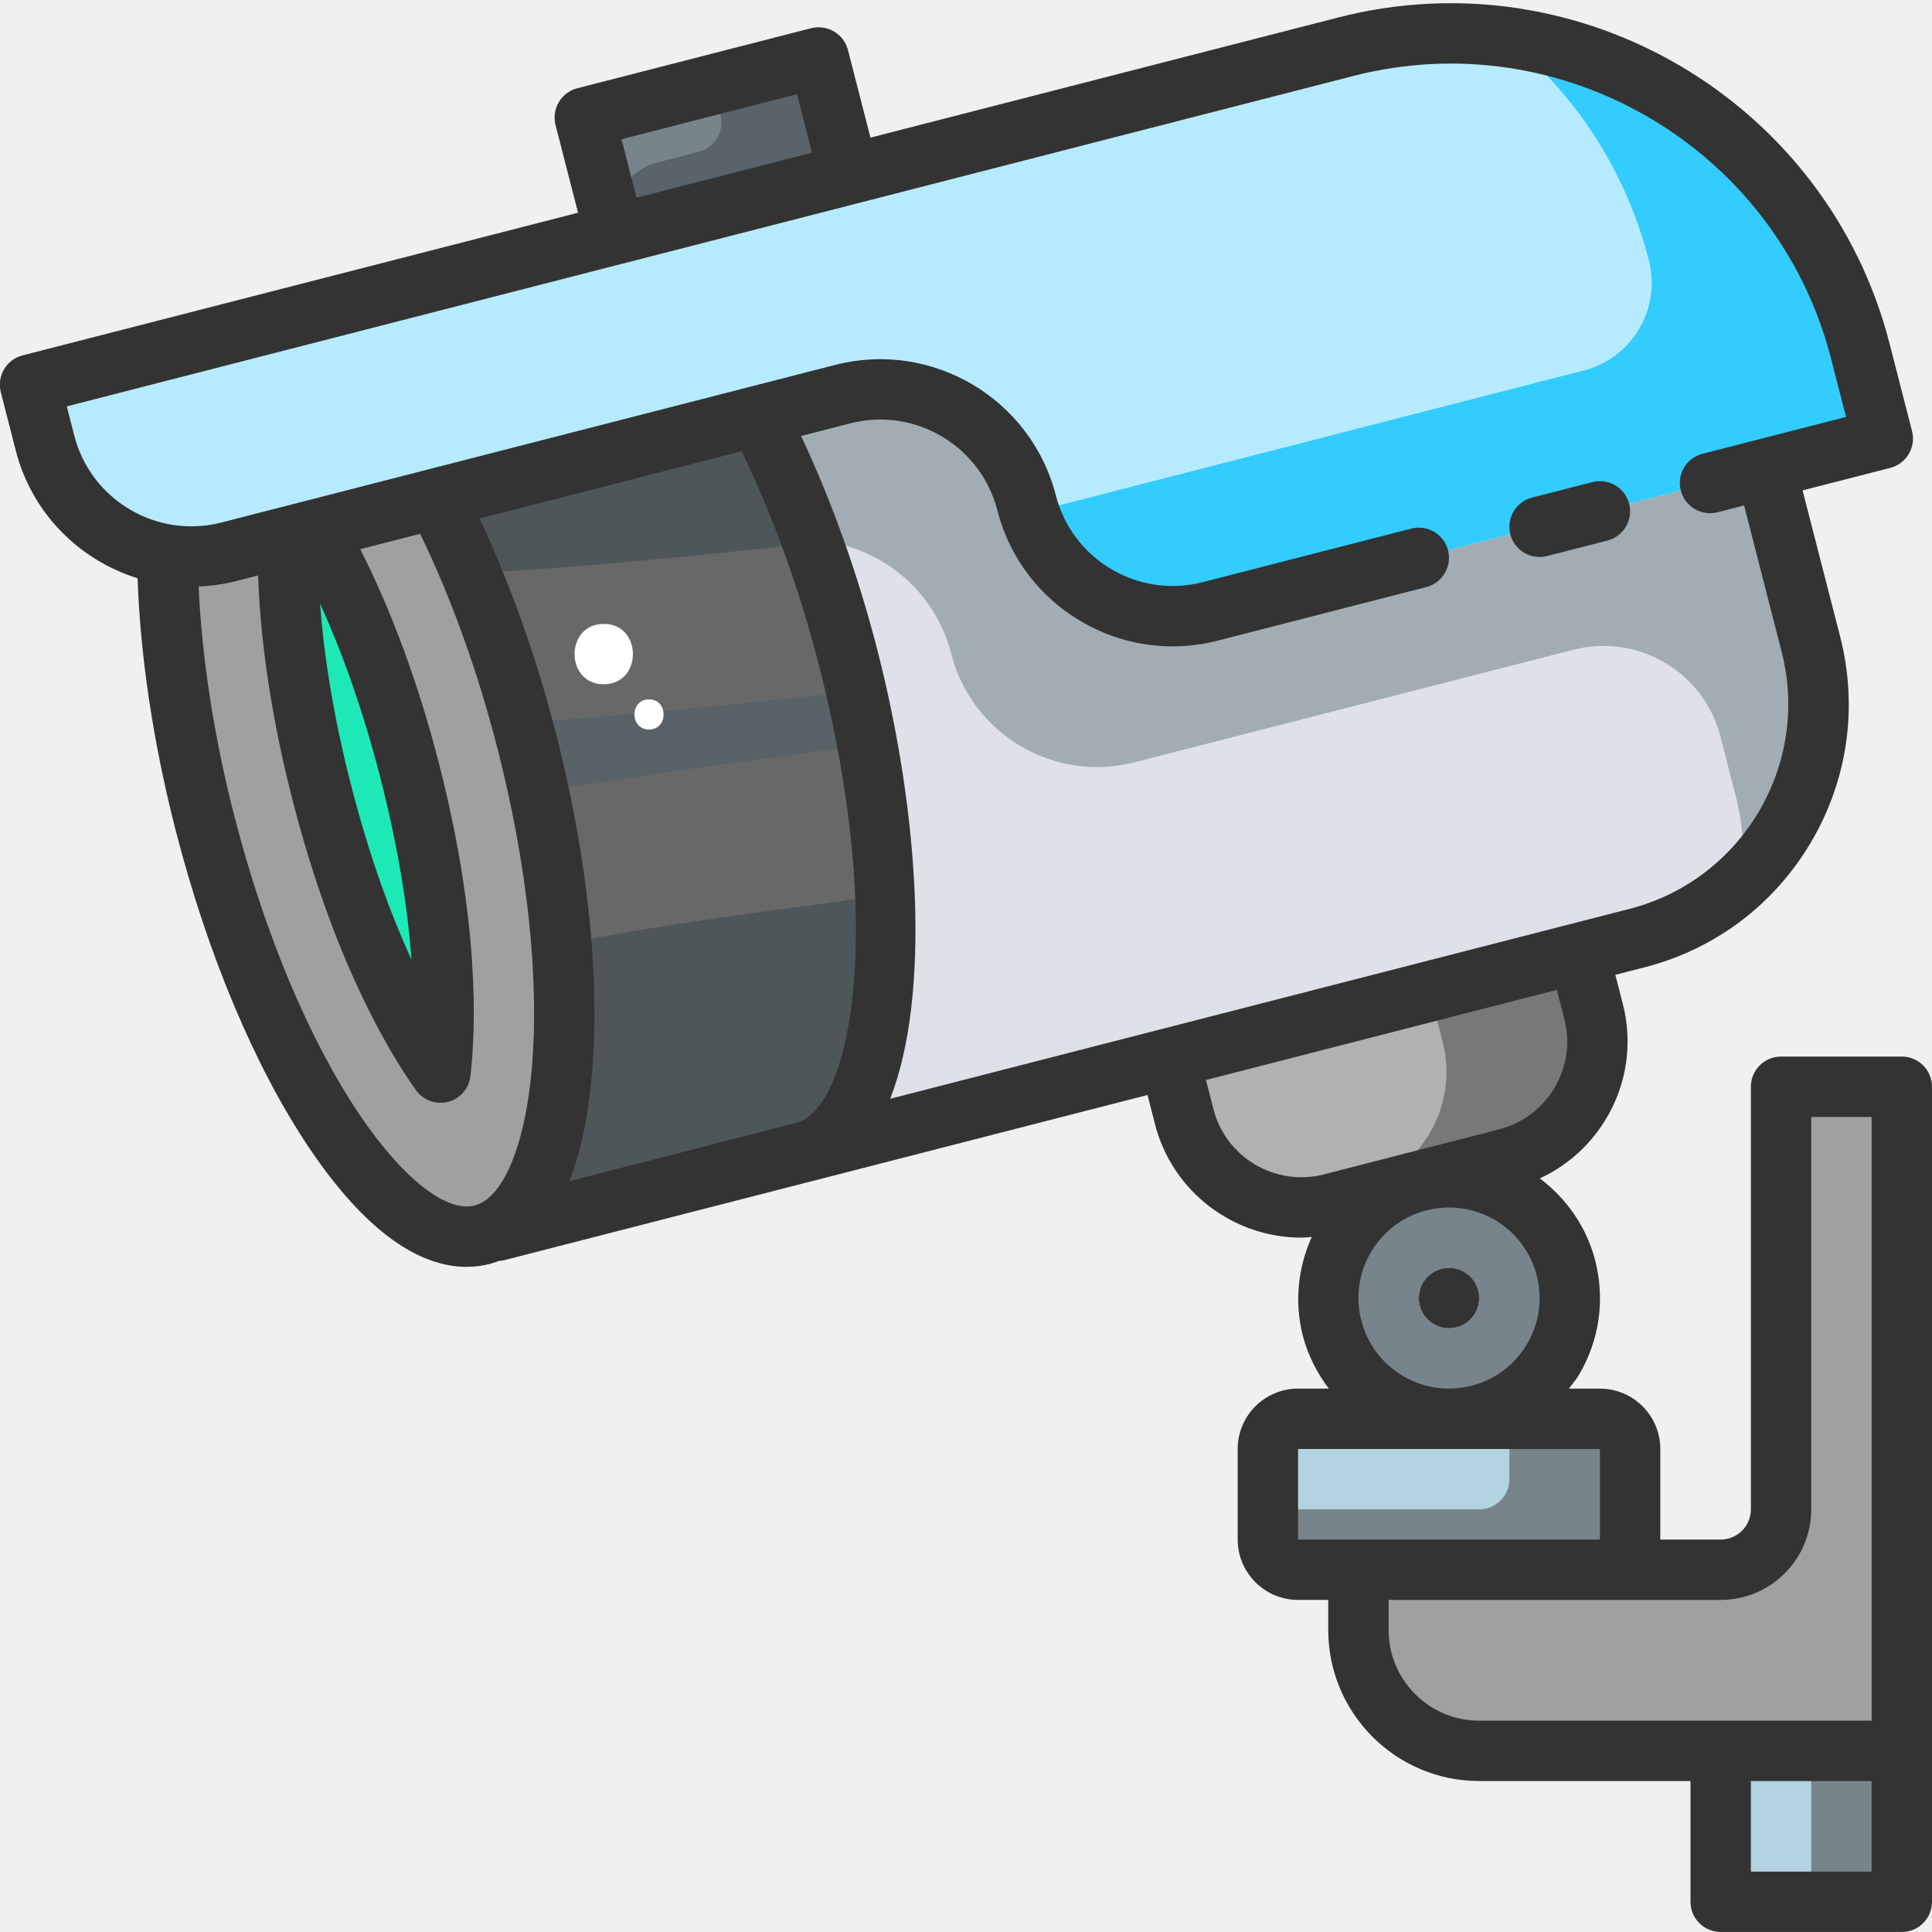
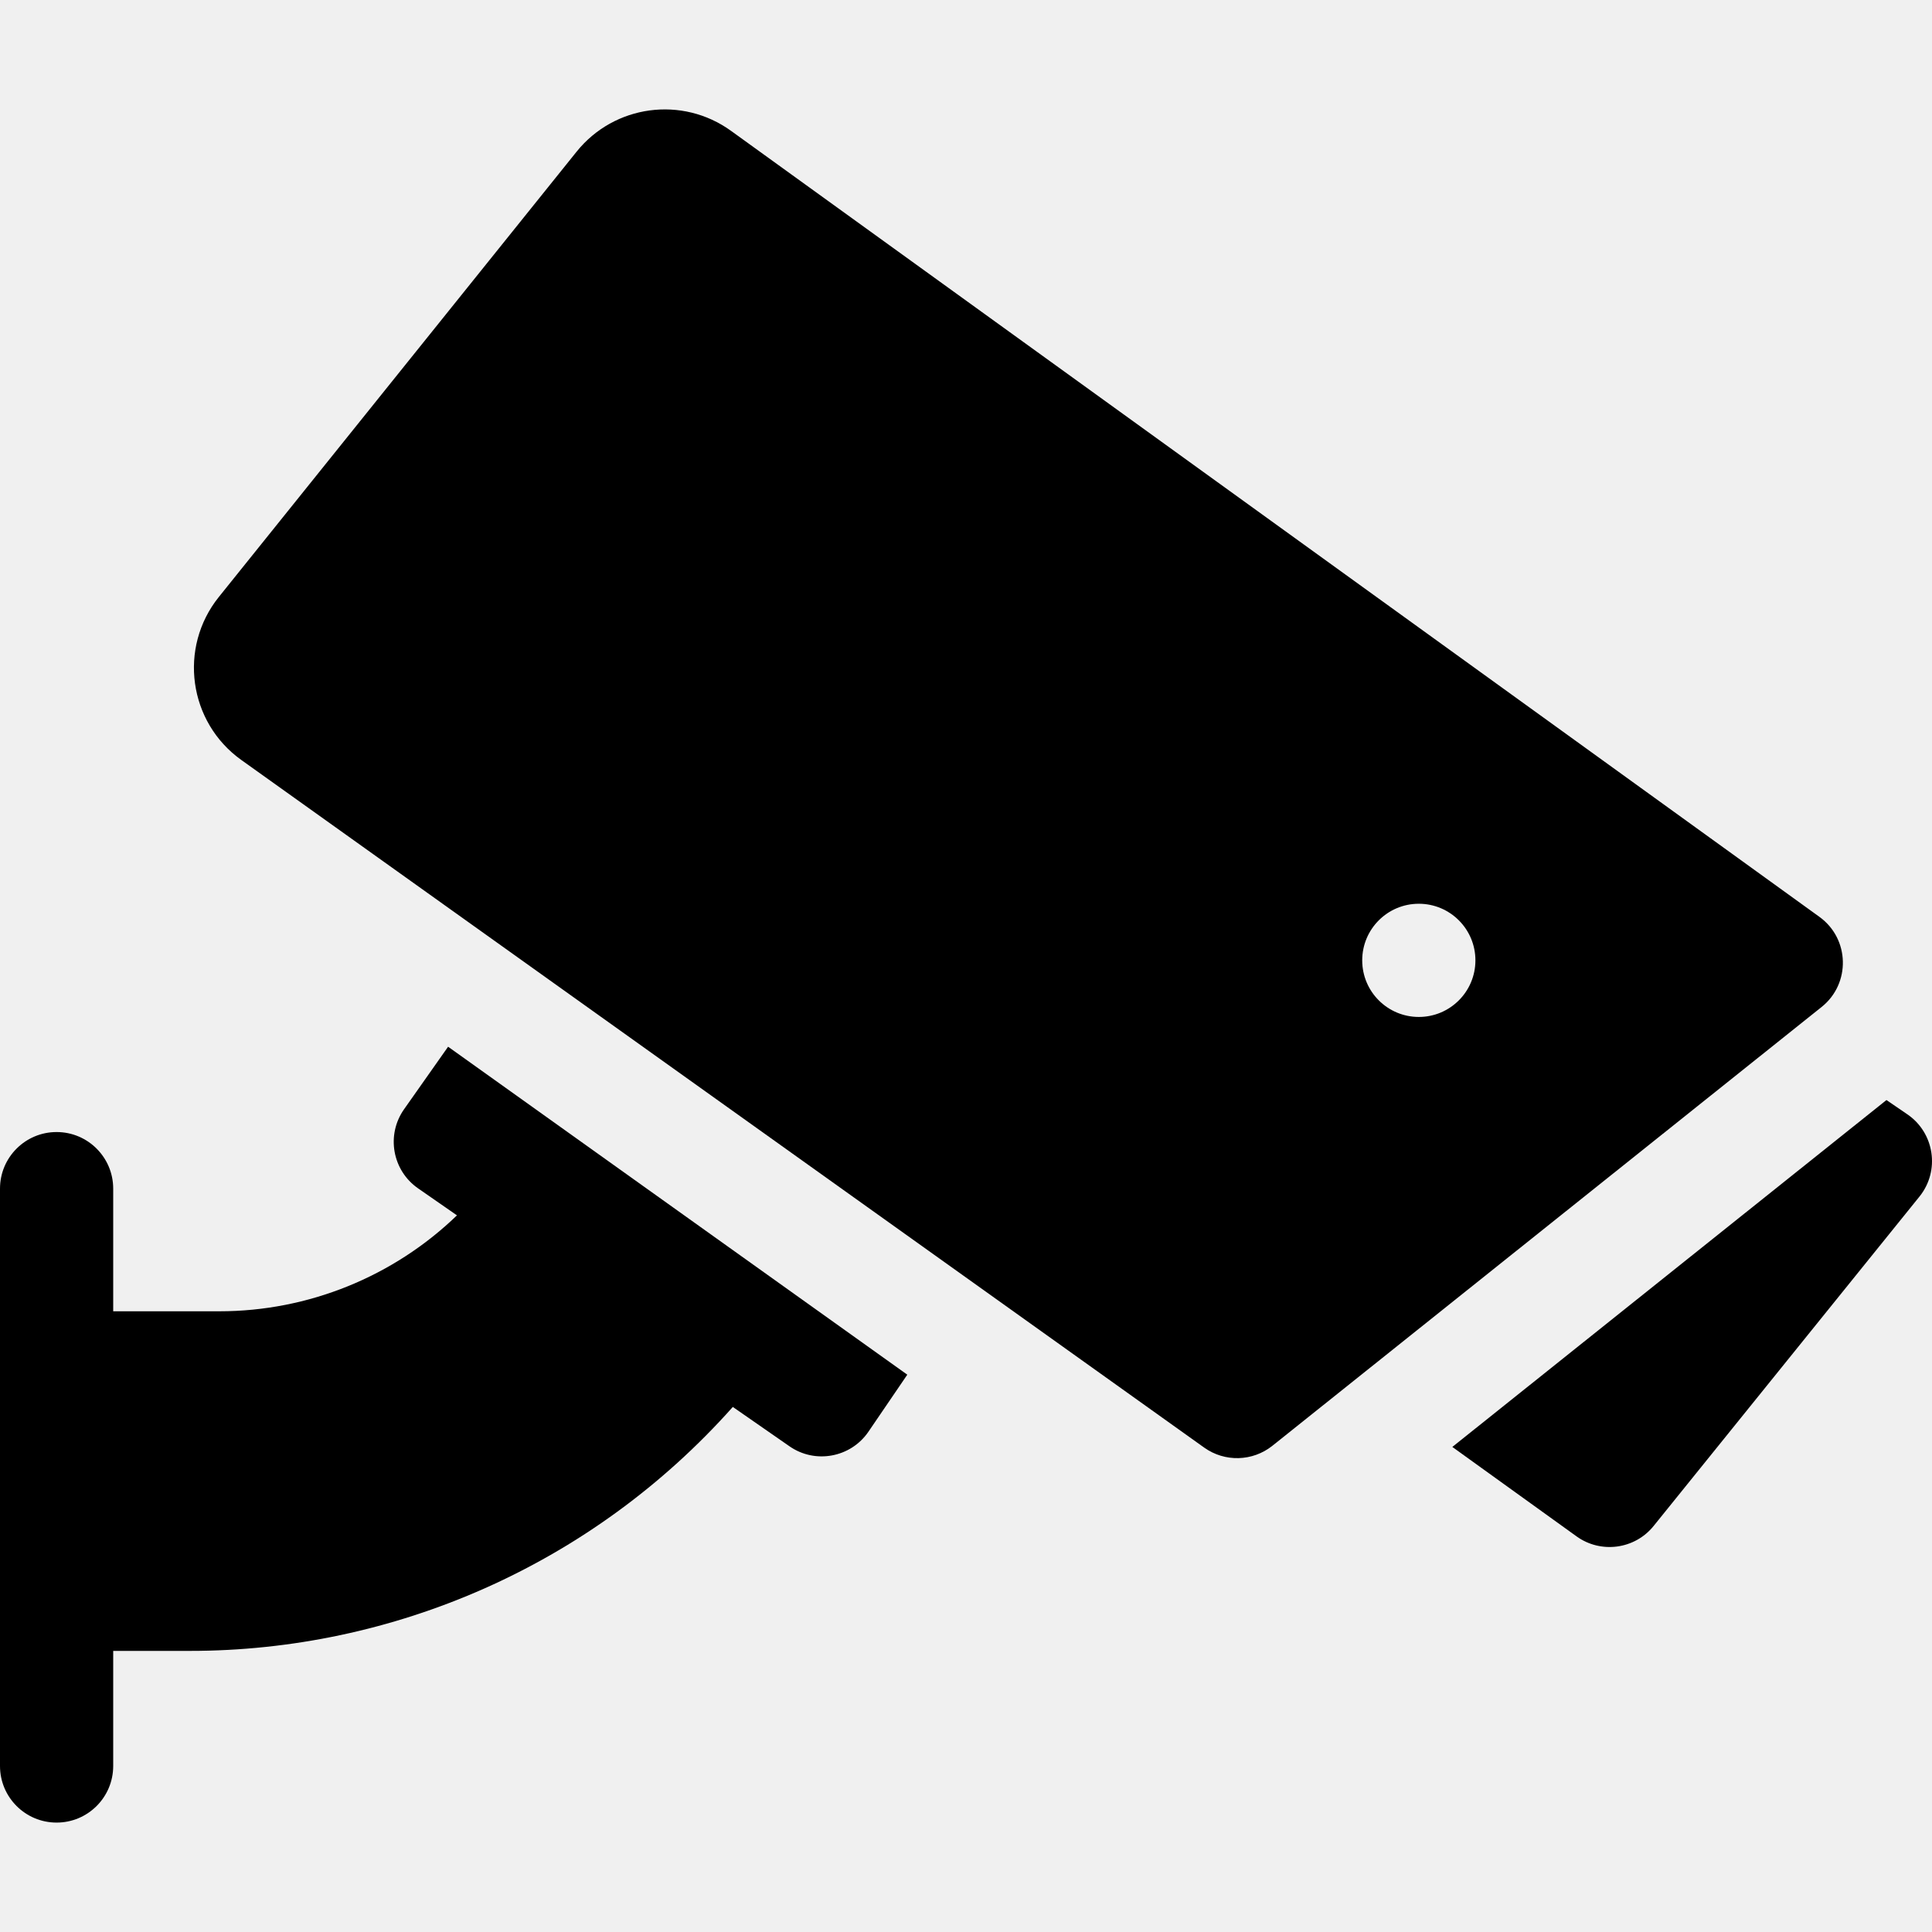
- <svg xmlns="http://www.w3.org/2000/svg" id="Layer_3" enable-background="new 0 0 64 64" height="512" viewBox="0 0 64 64" width="512">
-   <path d="m57 58h6v5h-6z" fill="#b4d3e0" />
-   <path d="m60 58h3v5h-3z" fill="#77848c" />
-   <path d="m63 52v6h-6-8c-2.21 0-4-1.79-4-4v-2h8 4c1.1 0 2-.9 2-2v-14h4z" fill="#a0a0a0" />
-   <path d="m54 48v3c0 .55-.45 1-1 1h-8-2c-.55 0-1-.45-1-1v-3c0-.55.45-1 1-1h5 5c.55 0 1 .45 1 1z" fill="#b4d3e0" />
-   <path d="m54 48v3c0 .55-.45 1-1 1h-10c-.55 0-1-.45-1-1v-1h7c.55 0 1-.45 1-1v-2h3c.55 0 1 .45 1 1z" fill="#77848c" />
-   <path d="m48 44c.55 0 1-.45 1-1s-.45-1-1-1-1 .45-1 1 .45 1 1 1zm3.87-2c.55 2.14-.74 4.32-2.87 4.87-.33.09-.67.13-1 .13-1.78 0-3.41-1.2-3.87-3-.55-2.14.74-4.32 2.87-4.87 2.14-.55 4.32.74 4.87 2.87z" fill="#77848c" />
-   <path d="m52.79 33.51c.55 2.14-.74 4.32-2.88 4.87l-2.91.75-2.9.74c-2.14.55-4.32-.74-4.87-2.88l-.5-1.93 13.56-3.48z" fill="#b1b1b1" />
-   <path d="m49.91 38.38-2.91.75-2.9.74c-.49.13-.99.16-1.47.1l2.28-.59c2.14-.55 3.43-2.73 2.88-4.87l-.43-1.66 4.93-1.27.5 1.93c.55 2.14-.74 4.32-2.88 4.87z" fill="#787878" />
-   <path d="m27.12 1.9.99 3.88-7.74 1.99-1-3.88z" fill="#77848c" />
-   <path d="m28.11 5.78-7.74 1.99c-.271-1.049.361-2.119 1.41-2.39l1.366-.352c.533-.137.855-.68.72-1.213l-.256-1.015 3.51-.9z" fill="#596369" />
-   <path d="m10.72 18c.96 1.75 2 4.23 2.85 7.52 1.18 4.6 1.25 8 1.02 10.01-1.17-1.65-2.75-4.66-3.93-9.27-.89-3.46-1.15-6.24-1.13-8.26l-.05-.21 1.11-.28z" fill="#1de9b6" />
-   <path d="m16.42 40.72c-.14.08-.29.14-.45.18-2.94.76-7.05-5.35-9.18-13.64-.76-2.96-1.17-5.8-1.24-8.26l.08-.62c.63.1 1.29.07 1.95-.1l1.9-.49.05.21c-.02 2.02.24 4.8 1.13 8.26 1.18 4.61 2.76 7.62 3.93 9.27.23-2.01.16-5.41-1.02-10.01-.85-3.29-1.89-5.77-2.85-7.52l-.13-.49 3.98-1.03.13.52c1.06 2.13 2.02 4.7 2.74 7.52 2.02 7.85 1.53 14.84-1.02 16.2z" fill="#a0a0a0" />
-   <path d="m28.1 21.78c2.12 8.28 1.47 15.6-1.45 16.38-.01.01-.01.01-.02.01l-10.17 2.61-.04-.06c2.55-1.36 3.04-8.35 1.02-16.2-.72-2.82-1.68-5.39-2.74-7.52l-.13-.52 10.6-2.72.06.24c1.11 2.18 2.11 4.85 2.87 7.78z" fill="#686868" />
-   <path d="m15.597 18.988c3.783-.186 7.555-.589 11.329-.996-.52-1.449-1.089-2.798-1.697-3.991l-.06-.24-10.6 2.72.131.519c.31.623.608 1.294.897 1.988z" fill="#4f565a" />
-   <path d="m17.276 23.938c.053.196.114.383.164.582.153.594.286 1.181.411 1.763 3.6-.696 7.254-1.087 10.881-1.627-.107-.578-.232-1.165-.366-1.757-3.697.397-7.389.798-11.09 1.039z" fill="#586267" />
-   <path d="m18.594 31.284c.376 4.802-.397 8.488-2.174 9.435l.04.06 10.17-2.61c.01 0 .01 0 .02-.01 1.93-.515 2.861-3.896 2.663-8.513-3.578.514-7.178.918-10.719 1.638z" fill="#4f565a" />
-   <path d="m52.29 31.58-13.56 3.48-12.08 3.1c2.92-.78 3.57-8.1 1.45-16.38-.76-2.93-1.76-5.6-2.87-7.78l-.06-.24 2.75-.71c.41-.11.83-.16 1.24-.16 2.23 0 4.27 1.5 4.85 3.76.68 2.68 3.41 4.29 6.08 3.6l18.41-4.73v.01l1.49 5.81c1.1 4.28-1.48 8.64-5.76 9.74z" fill="#dee2e8" />
-   <path d="m57.69 29.19c.11-.93.05-1.89-.2-2.85l-.496-1.936c-.549-2.14-2.728-3.43-4.868-2.881l-14.536 3.727c-2.67.69-5.4-.92-6.08-3.6-.56-2.18-2.48-3.65-4.61-3.75-.51-1.42-1.07-2.73-1.67-3.9l-.06-.24 2.75-.71c.41-.11.83-.16 1.24-.16 2.23 0 4.27 1.5 4.85 3.76.68 2.68 3.41 4.29 6.08 3.6l18.41-4.73v.01l1.49 5.81c.76 2.94-.22 5.92-2.3 7.85z" fill="#a2adb3" />
-   <path d="m61.62 11.62.75 2.91-3.87.99-18.41 4.73c-2.67.69-5.4-.92-6.08-3.6-.58-2.26-2.62-3.76-4.85-3.76-.41 0-.83.05-1.24.16l-2.75.71-10.6 2.72-3.98 1.03-1.11.28-1.9.49c-.66.17-1.32.2-1.95.1-1.95-.27-3.62-1.69-4.14-3.7l-.49-1.94 19.37-4.97 7.74-1.99 16.47-4.23c7.49-1.93 15.12 2.59 17.04 10.07z" fill="#b6ebff" />
-   <path d="m62.37 14.53-3.87.99-18.41 4.73c-2.56.66-5.17-.79-5.98-3.26l17.39-4.47.959-.245c1.607-.411 2.575-2.048 2.161-3.655-.78-3.03-2.49-5.57-4.76-7.4 5.5.71 10.3 4.7 11.76 10.4z" fill="#3cf" />
-   <g fill="#fff">
-     <path d="m20 20.667c-1.287 0-1.289 2 0 2 1.287 0 1.289-2 0-2z" />
-     <path d="m21.5 23.167c-.643 0-.645 1 0 1 .643 0 .645-1 0-1z" />
-   </g>
-   <g fill="#333">
-     <circle cx="48" cy="43" r="1" />
-     <g>
-       <path d="m50.999 18.451c.083 0 .166-.01.25-.031l2-.514c.534-.138.856-.683.72-1.217-.138-.536-.682-.854-1.218-.72l-2 .514c-.534.138-.856.683-.72 1.217.116.451.523.751.968.751z" />
-       <path d="m63 35h-4c-.553 0-1 .448-1 1v14c0 .551-.448 1-1 1h-2v-3c0-1.103-.897-2-2-2h-1.029c.113-.15.236-.291.333-.455.68-1.15.871-2.495.539-3.789-.292-1.135-.965-2.062-1.834-2.72 2.148-.992 3.358-3.402 2.75-5.775l-.249-.968.969-.249c2.328-.599 4.284-2.067 5.508-4.137s1.567-4.491.97-6.819l-1.244-4.843 2.906-.746c.534-.138.856-.683.72-1.217l-.746-2.906c-2.06-8.011-10.254-12.854-18.262-10.797l-15.496 3.98-.746-2.905c-.138-.536-.684-.852-1.218-.72l-7.749 1.99c-.257.066-.477.231-.611.46-.136.228-.174.5-.108.758l.746 2.905-18.403 4.726c-.534.138-.856.683-.72 1.217l.497 1.938c.536 2.087 2.115 3.629 4.035 4.228.087 2.581.52 5.463 1.261 8.35 1.058 4.117 2.63 7.855 4.426 10.524 2.102 3.122 3.902 3.936 5.208 3.936.278 0 .535-.037.767-.096.105-.027.212-.063.321-.104.055-.005.109-.007.164-.021l10.169-2.612h.001s.001 0 .001 0l11.137-2.86.248.968c.579 2.254 2.616 3.757 4.845 3.757.115 0 .232-.014.347-.022-.459 1.027-.579 2.162-.296 3.267.169.659.475 1.244.862 1.756h-1.019c-1.103 0-2 .897-2 2v3c0 1.103.897 2 2 2h1v1c0 2.757 2.243 5 5 5h7v4c0 .552.447 1 1 1h6c.553 0 1-.448 1-1v-5-21.999c0-.552-.447-1-1-1zm-17.582 6.473c.407-.69 1.06-1.179 1.836-1.378.249-.064.501-.096.752-.096.529 0 1.053.142 1.521.418.69.408 1.18 1.06 1.379 1.836s.085 1.583-.323 2.273c-.407.69-1.06 1.179-1.836 1.378-.774.198-1.583.085-2.272-.323-.69-.408-1.18-1.06-1.379-1.836-.2-.775-.086-1.582.322-2.272zm-24.829-36.861 5.811-1.492.497 1.937-5.811 1.493zm-18.128 9.819-.249-.969 18.402-4.726h.001l7.749-1.99c.001 0 .002-.001.003-.001l16.462-4.228c6.938-1.786 14.042 2.415 15.825 9.357l.498 1.938-2.905.746h-.001s0 0-.001 0l-1.847.474c-.535.138-.857.683-.72 1.218.139.536.686.854 1.218.72l.879-.226 1.243 4.843c.961 3.738-1.3 7.561-5.038 8.521l-1.935.497c-.001 0-.002 0-.003 0s-.001.001-.002.001l-13.556 3.482s0 0-.001 0 0 0-.001 0l-8.993 2.31c1.339-3.424.979-9.399-.424-14.862-.656-2.551-1.529-4.969-2.528-7.093l1.631-.419c2.136-.55 4.32.743 4.869 2.878.398 1.552 1.378 2.857 2.758 3.672.938.554 1.982.838 3.044.838.5 0 1.005-.063 1.503-.191l6.907-1.774c.534-.138.856-.683.72-1.217-.138-.535-.683-.856-1.218-.72l-6.907 1.774c-1.035.267-2.11.113-3.031-.431-.92-.543-1.572-1.413-1.838-2.448-.824-3.205-4.103-5.14-7.305-4.318l-20.34 5.223c-2.137.547-4.32-.744-4.869-2.879zm16.399 24.696c.344-.88.611-2.018.744-3.5.288-3.205-.136-7.237-1.193-11.354-.654-2.545-1.527-4.972-2.525-7.095l8.681-2.23c1.015 2.088 1.901 4.515 2.561 7.085 2.234 8.701 1.069 14.695-.751 15.164zm-6.956-2.213c-1.672-2.485-3.146-6.003-4.147-9.905-.674-2.624-1.071-5.228-1.178-7.581.414-.017.832-.074 1.249-.181l.723-.186c.06 1.77.327 4.277 1.142 7.45 1.347 5.242 3.136 8.264 4.083 9.599.19.269.496.421.815.421.083 0 .166-.01.249-.031.401-.103.697-.443.744-.854.187-1.625.299-5.133-1.048-10.379-.679-2.641-1.579-5.055-2.602-7.075l1.983-.509c1.014 2.085 1.897 4.524 2.556 7.087 1.003 3.902 1.407 7.694 1.139 10.678-.227 2.525-.951 4.244-1.891 4.485-.937.245-2.401-.915-3.817-3.019zm-1.302-16.916c.641 1.401 1.367 3.312 1.998 5.767.621 2.42.915 4.431 1.032 6.027-.667-1.455-1.38-3.359-2.001-5.778-.627-2.44-.913-4.459-1.029-6.016zm29.596 16.746-.248-.968 11.623-2.985.249.968c.411 1.603-.558 3.241-2.16 3.652l-5.811 1.493c-1.602.409-3.242-.558-3.653-2.16zm2.802 11.256h4.995.006.008 4.991l.001 3h-8.001-2zm3 6v-1h7 4c1.654 0 3-1.346 3-3v-13h2v20h-5-8c-1.654 0-3-1.346-3-3zm16 8h-4v-3h4z" />
-     </g>
-   </g>
+ <svg xmlns="http://www.w3.org/2000/svg" id="Capa_1" enable-background="new 0 0 511.999 511.999" height="512" viewBox="0 0 511.999 511.999" width="512">
+   <path d="m107.08 293.963c-4.8 6.825-3.111 16.219 3.71 20.96l10.309 7.159c-16.826 16.235-39.391 25.421-62.959 25.421h-28.14v-32.5c0-8.284-6.716-15-15-15s-15 6.716-15 15v153c0 8.284 6.716 15 15 15s15-6.716 15-15v-30.5h20.332c53.832 0 106.476-22.636 143.872-64.651l15.006 10.421c6.813 4.758 16.265 3.012 20.95-3.88l10.28-15.09-121.69-86.91z" />
+   <path d="m505.46 295.303-5.53-3.78-115.05 91.93 32.92 23.7c6.429 4.627 15.419 3.458 20.43-2.76l70.44-87.28c5.522-6.845 3.985-16.903-3.21-21.81z" />
+   <path d="m482.167 242.977-288.428-208.294c-12.955-9.358-30.943-6.926-40.951 5.532l-94.791 117.985c-10.78 13.421-8.059 33.196 5.953 43.203l255.171 182.225c5.453 3.894 12.837 3.702 18.08-.488l145.547-116.283c7.734-6.178 7.467-18.069-.581-23.88zm-106.167 26.526c-8.284 0-15-6.716-15-15s6.716-15 15-15 15 6.716 15 15-6.716 15-15 15z" />
</svg>
